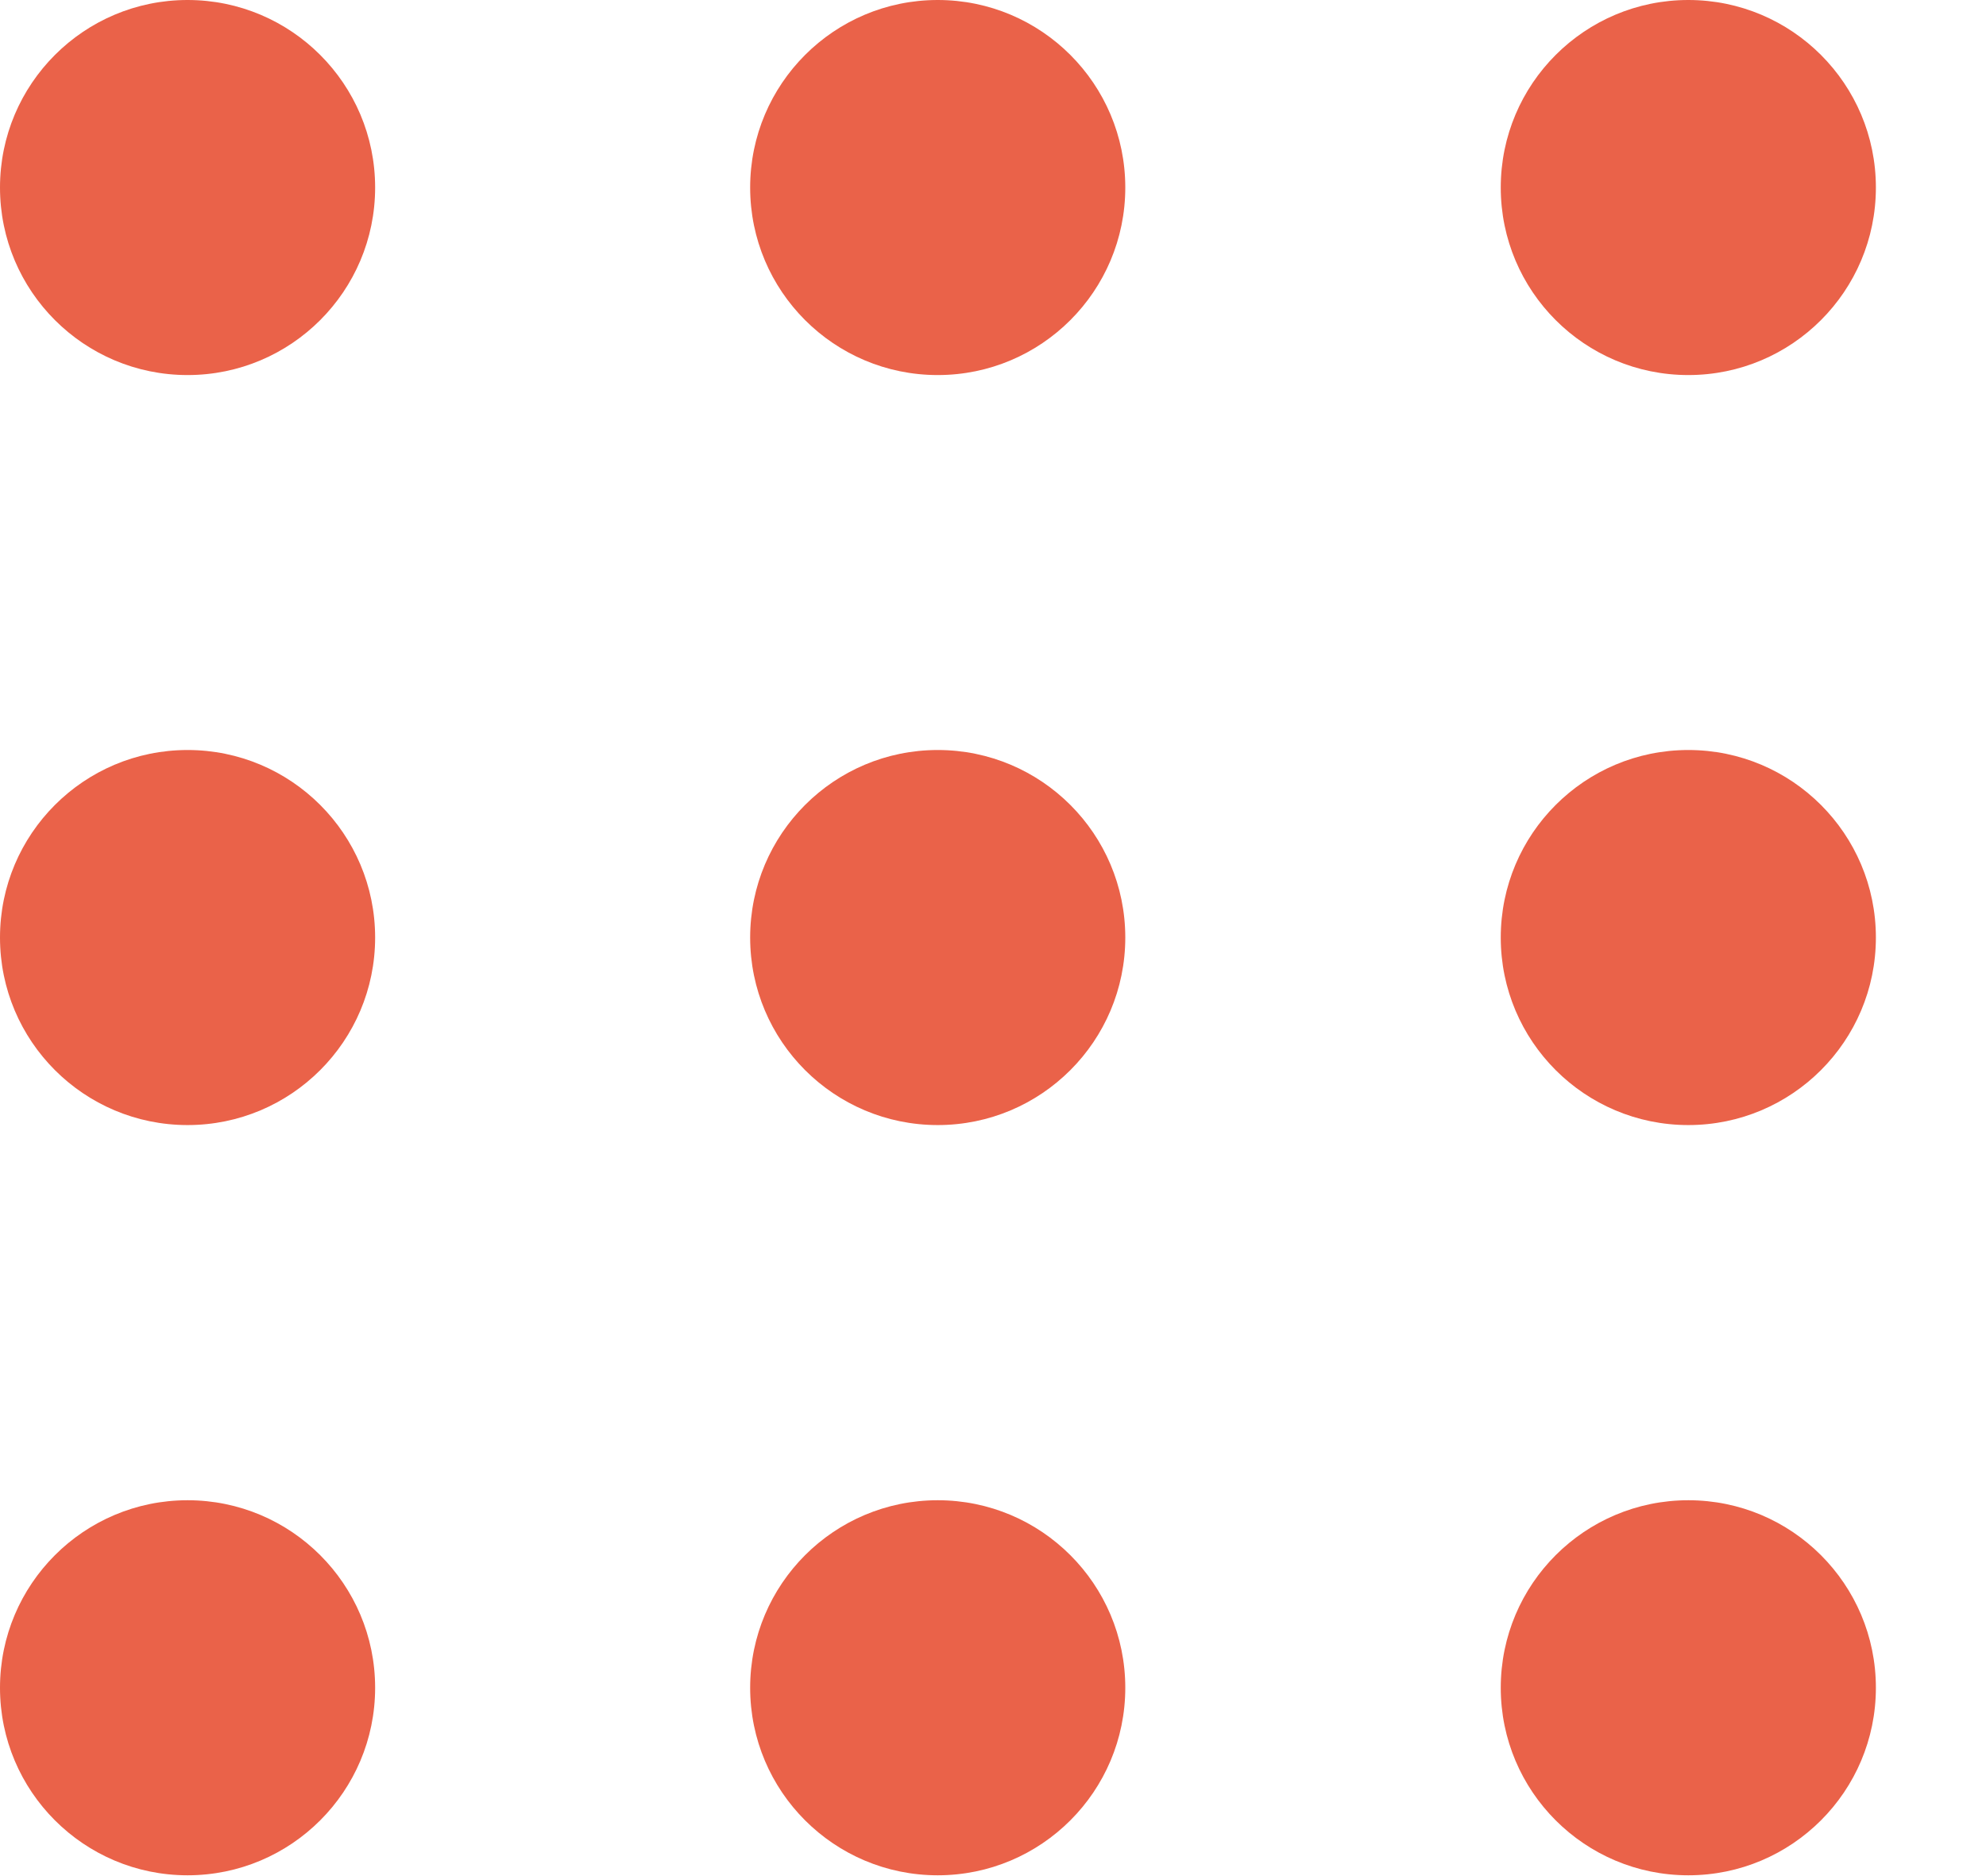
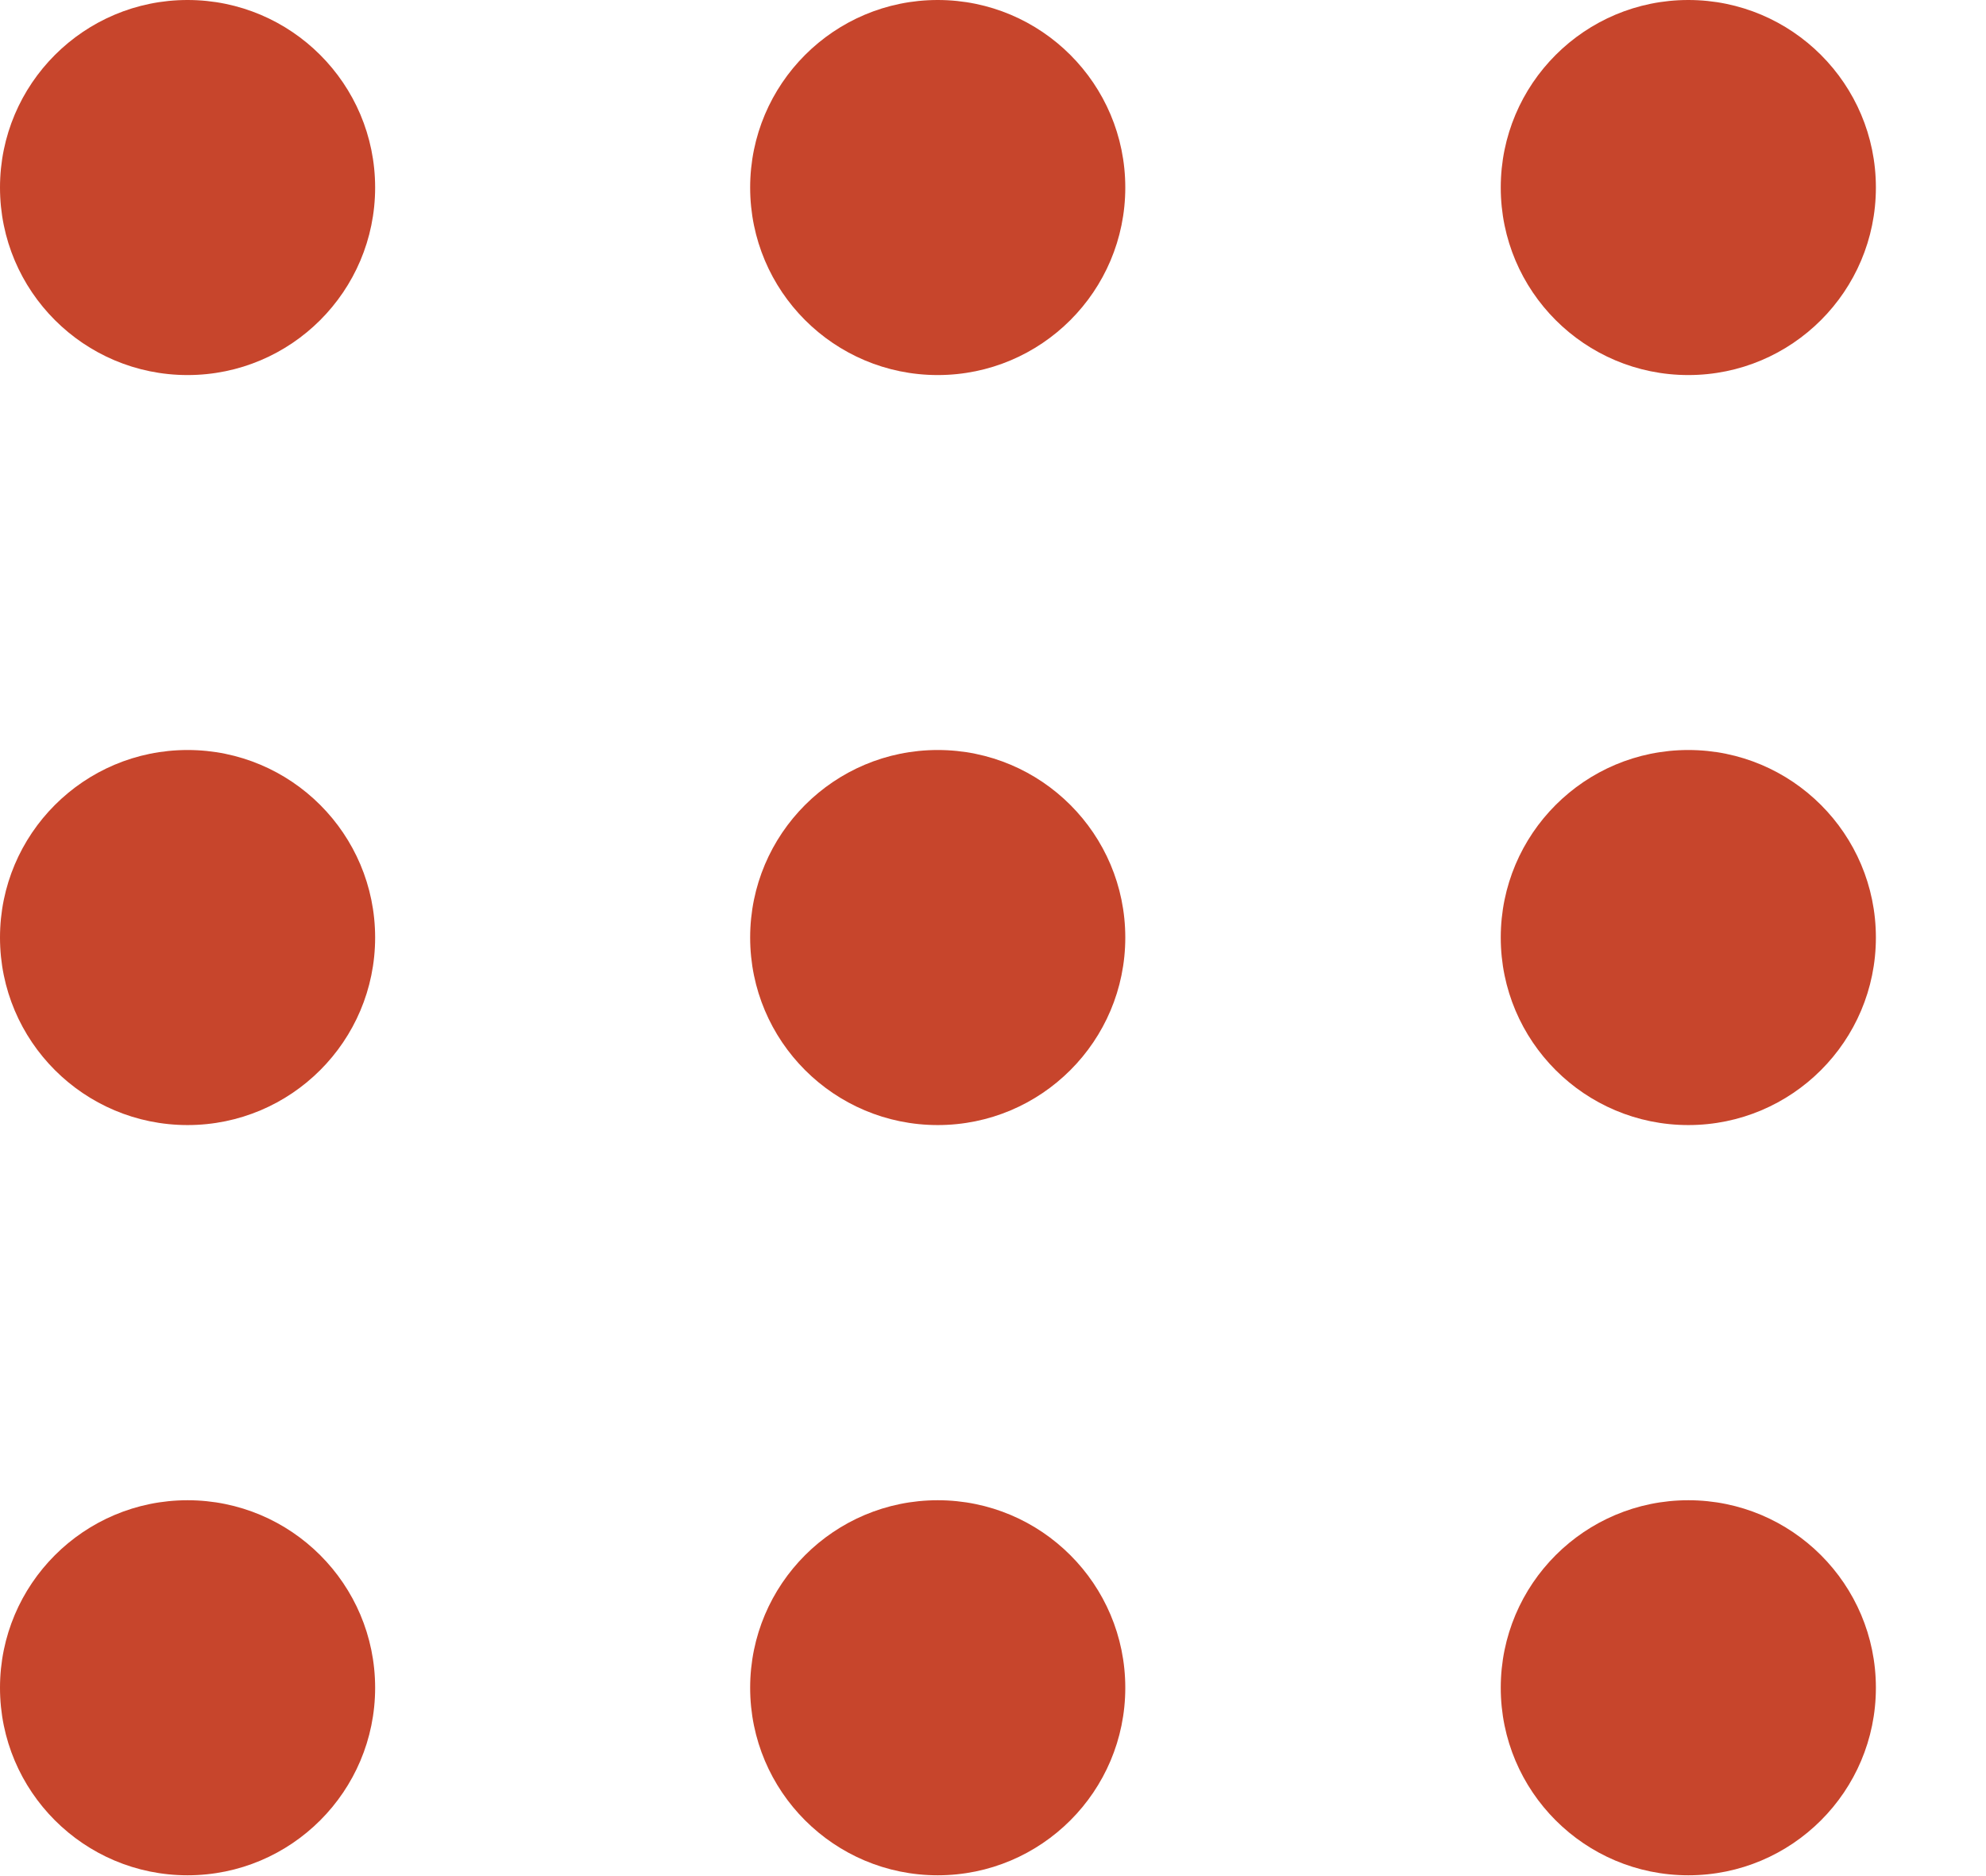
<svg xmlns="http://www.w3.org/2000/svg" width="18" height="17" viewBox="0 0 18 17" fill="none">
-   <circle cx="1.7" cy="1.7" r="1.7" fill="#EA6249" />
-   <circle cx="8.499" cy="1.7" r="1.7" fill="#EA6249" />
-   <circle cx="15.302" cy="1.7" r="1.7" fill="#EA6249" />
-   <circle cx="1.7" cy="15.3" r="1.7" fill="#EA6249" />
-   <circle cx="8.499" cy="15.3" r="1.7" fill="#EA6249" />
-   <circle cx="15.302" cy="15.3" r="1.7" fill="#EA6249" />
-   <circle cx="15.302" cy="8.499" r="1.7" fill="#EA6249" />
-   <circle cx="8.499" cy="8.499" r="1.7" fill="#EA6249" />
-   <circle cx="1.7" cy="8.499" r="1.7" fill="#EA6249" />
+   <circle cx="1.7" cy="1.7" r="1.7" fill="#c7452c" />
+   <circle cx="8.499" cy="1.7" r="1.7" fill="#c7452c" />
+   <circle cx="15.302" cy="1.7" r="1.7" fill="#c7452c" />
+   <circle cx="1.7" cy="15.3" r="1.7" fill="#c7452c" />
+   <circle cx="8.499" cy="15.3" r="1.7" fill="#c7452c" />
+   <circle cx="15.302" cy="15.3" r="1.7" fill="#c7452c" />
+   <circle cx="15.302" cy="8.499" r="1.7" fill="#c7452c" />
+   <circle cx="8.499" cy="8.499" r="1.7" fill="#c7452c" />
+   <circle cx="1.7" cy="8.499" r="1.7" fill="#c7452c" />
</svg>
